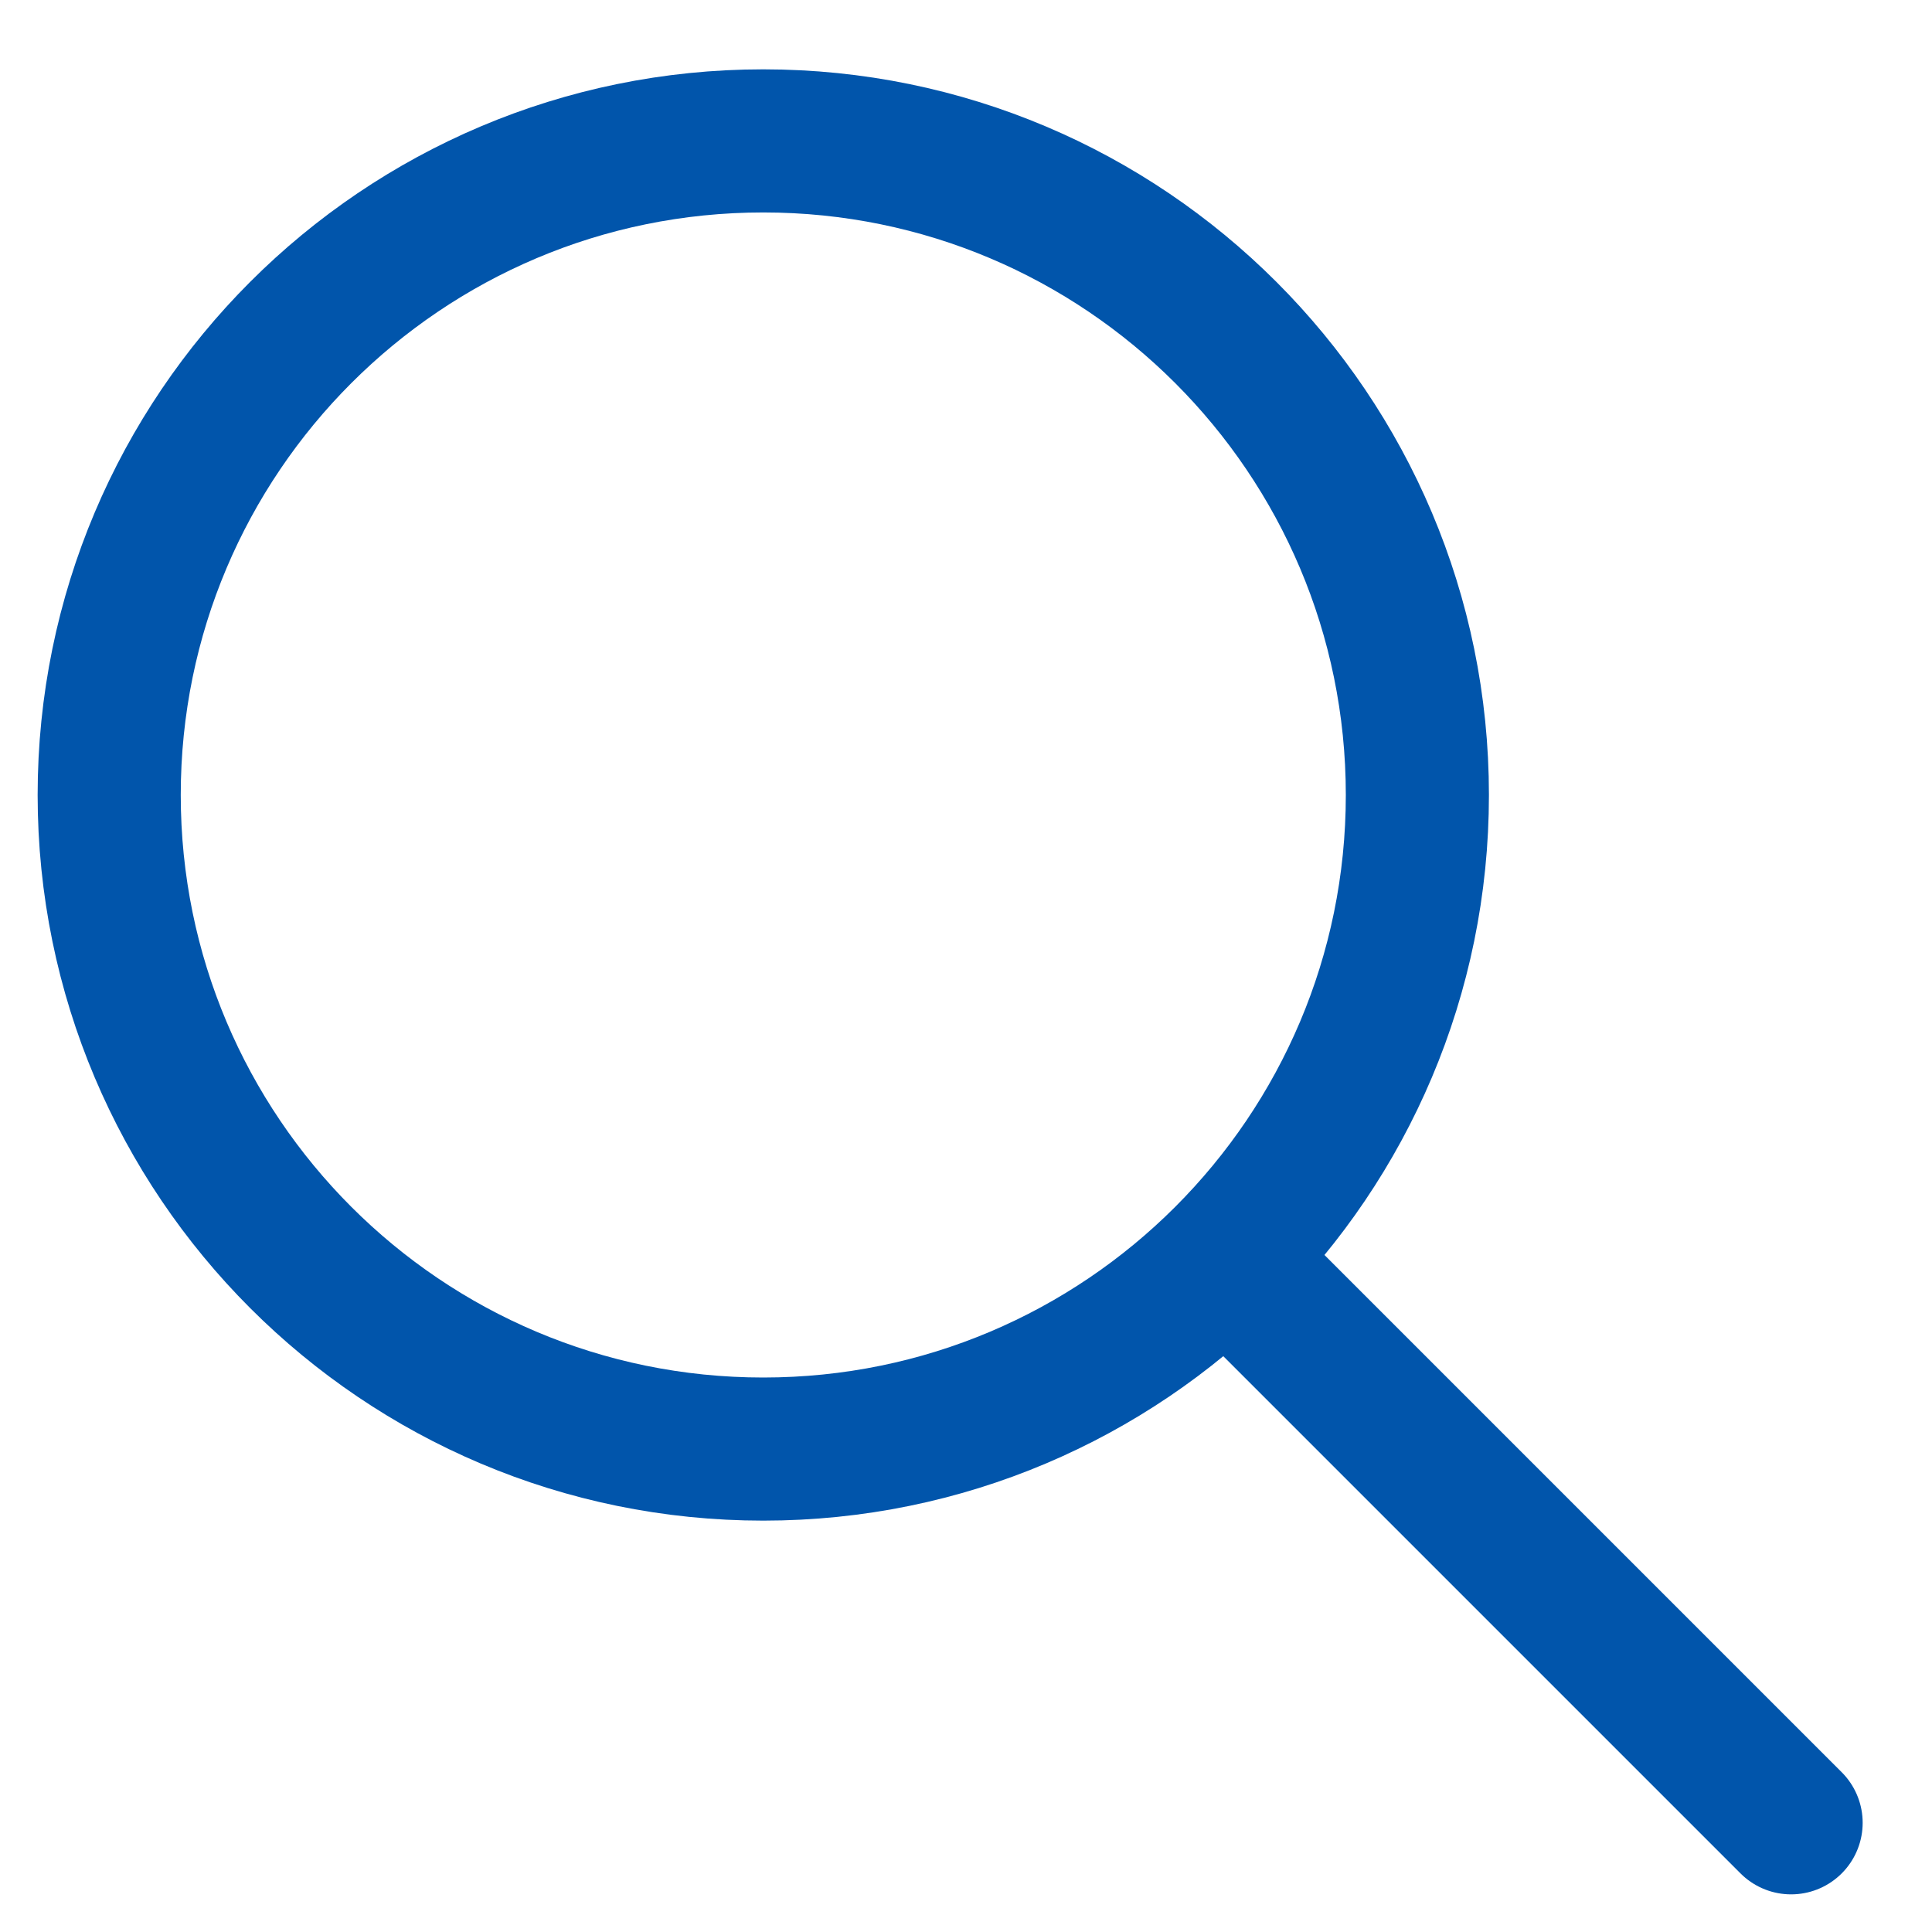
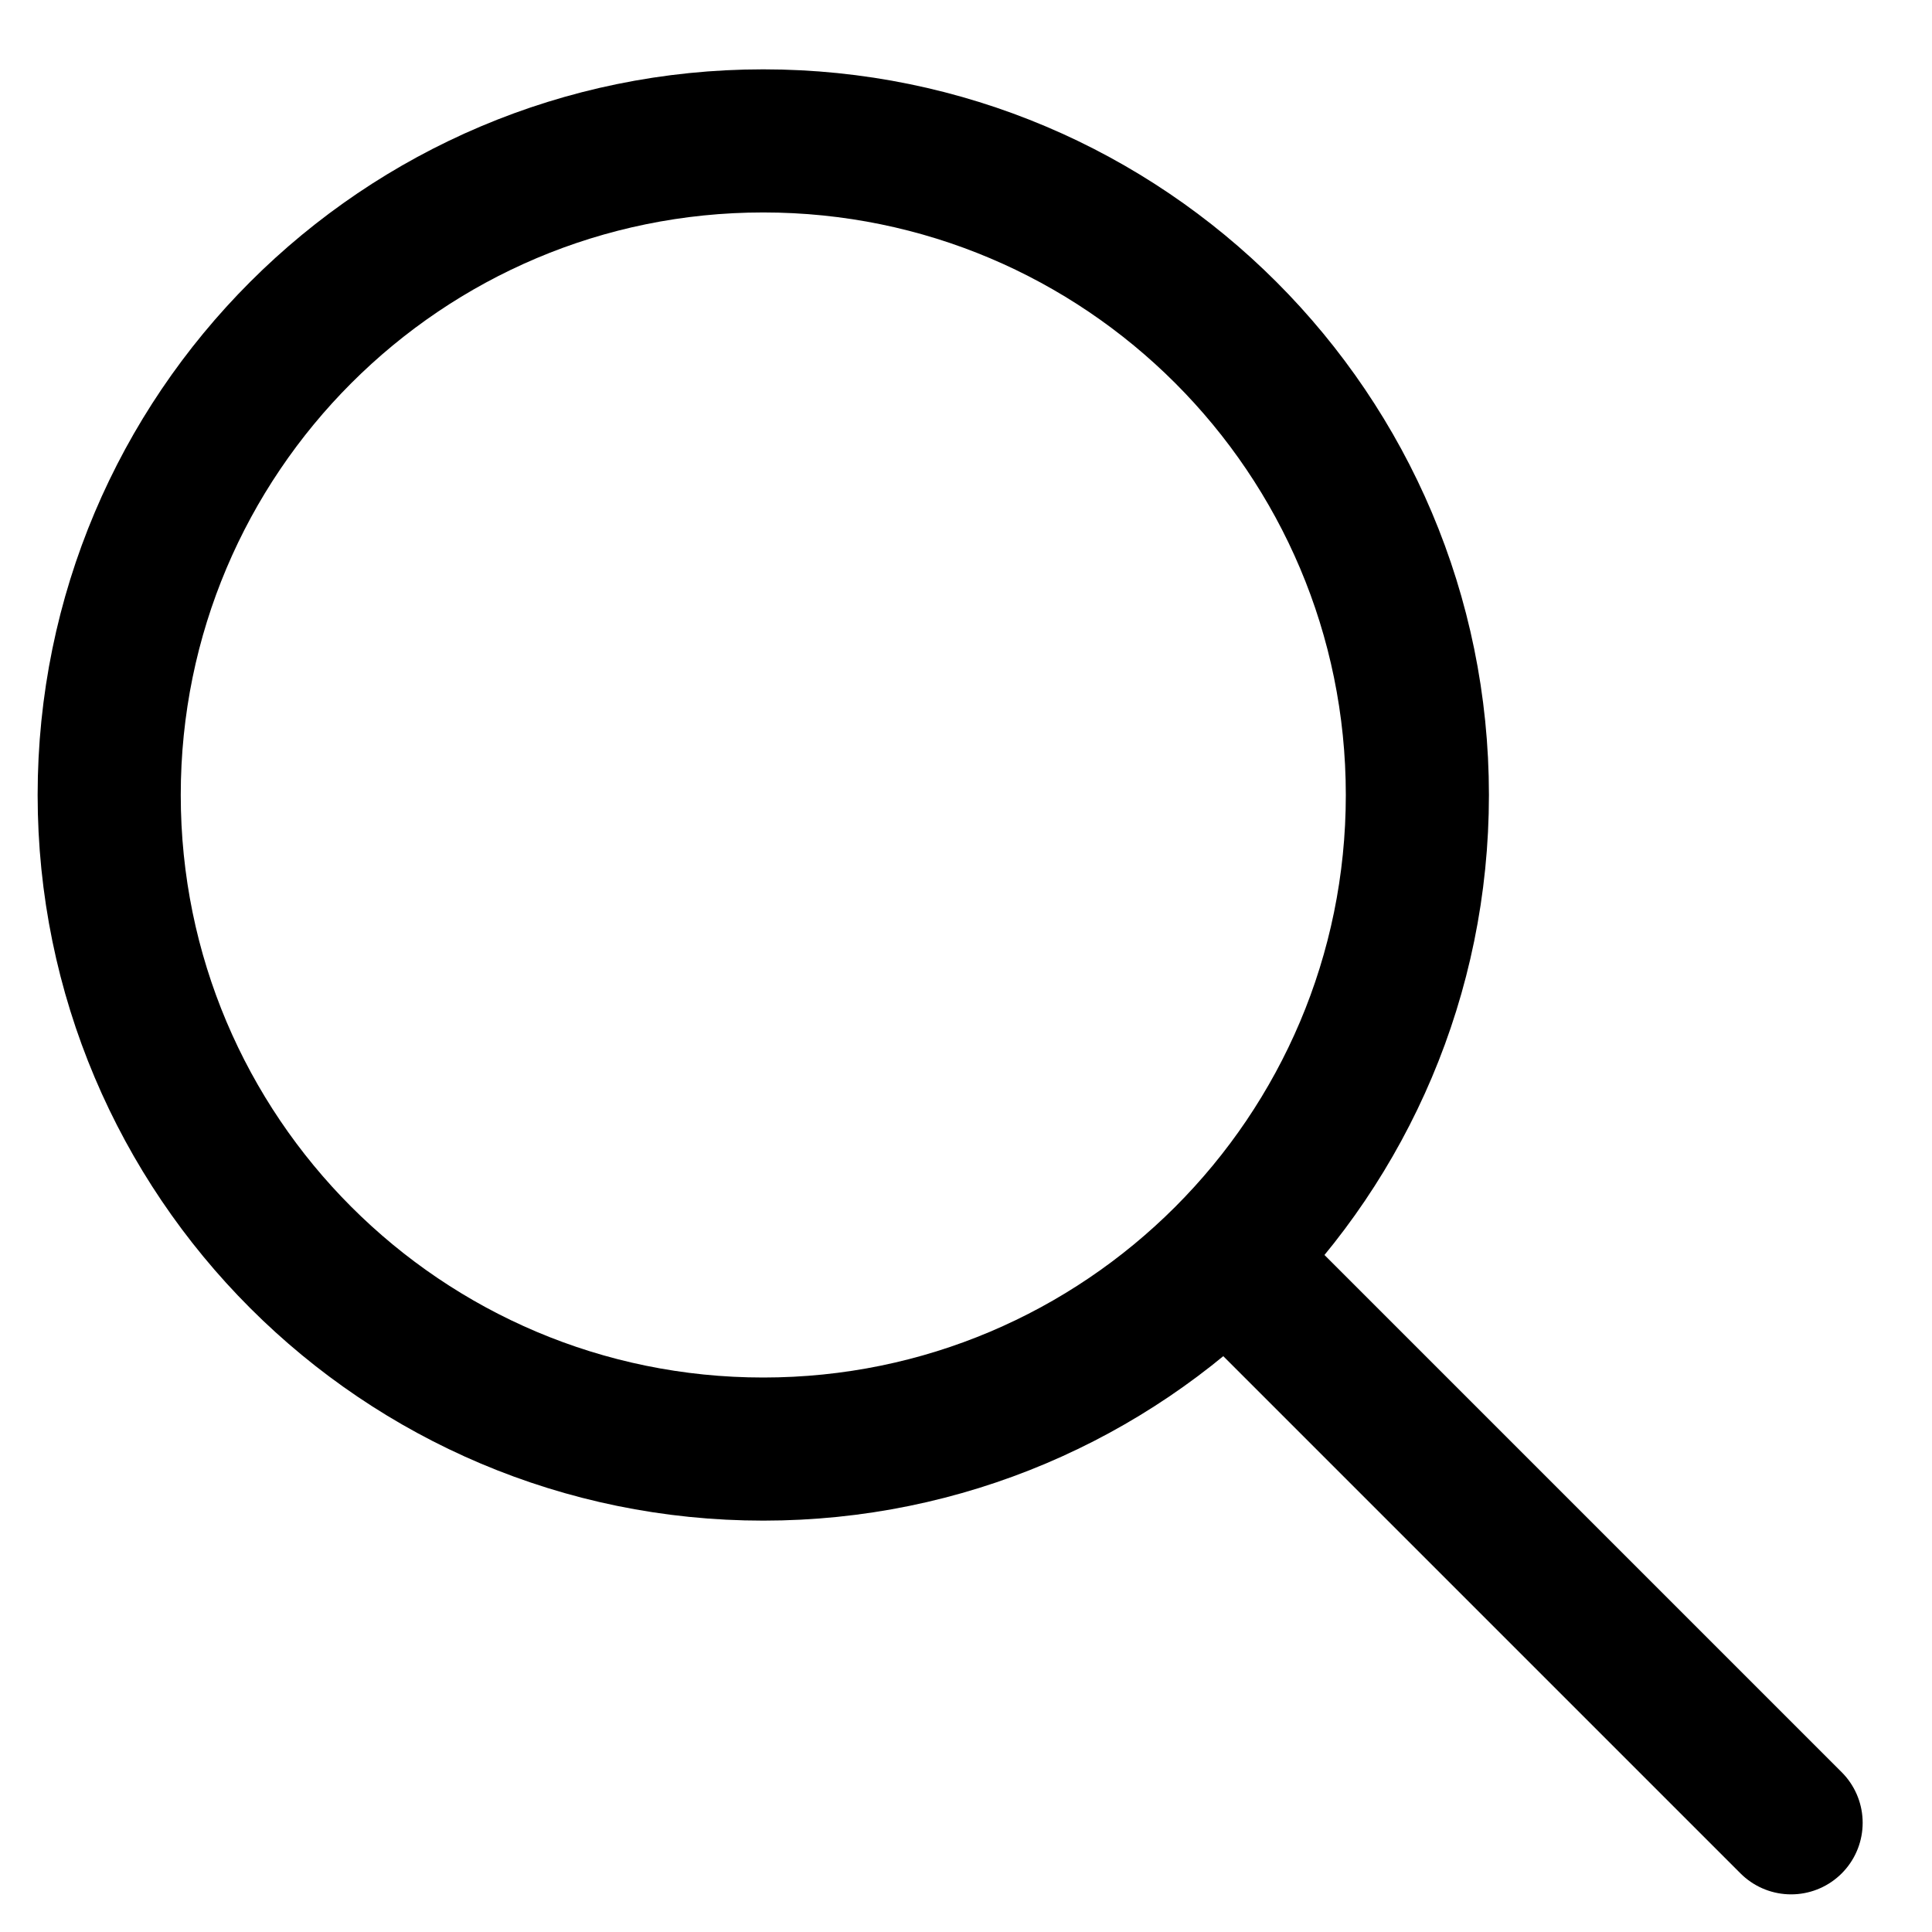
<svg xmlns="http://www.w3.org/2000/svg" width="27" height="27" viewBox="0 0 27 27" fill="none">
-   <path d="M25.031 25.474L17.196 17.639M19.808 11.11C19.808 16.158 15.715 20.251 10.667 20.251C5.618 20.251 1.526 16.158 1.526 11.11C1.526 6.062 5.618 1.969 10.667 1.969C15.715 1.969 19.808 6.062 19.808 11.11Z" stroke="#0155AB" stroke-width="2" stroke-linecap="round" stroke-linejoin="round" />
+   <path d="M25.031 25.474L17.196 17.639M19.808 11.11C19.808 16.158 15.715 20.251 10.667 20.251C5.618 20.251 1.526 16.158 1.526 11.11C1.526 6.062 5.618 1.969 10.667 1.969C15.715 1.969 19.808 6.062 19.808 11.11Z" stroke="currentColor" stroke-width="2" stroke-linecap="round" stroke-linejoin="round" />
</svg>
